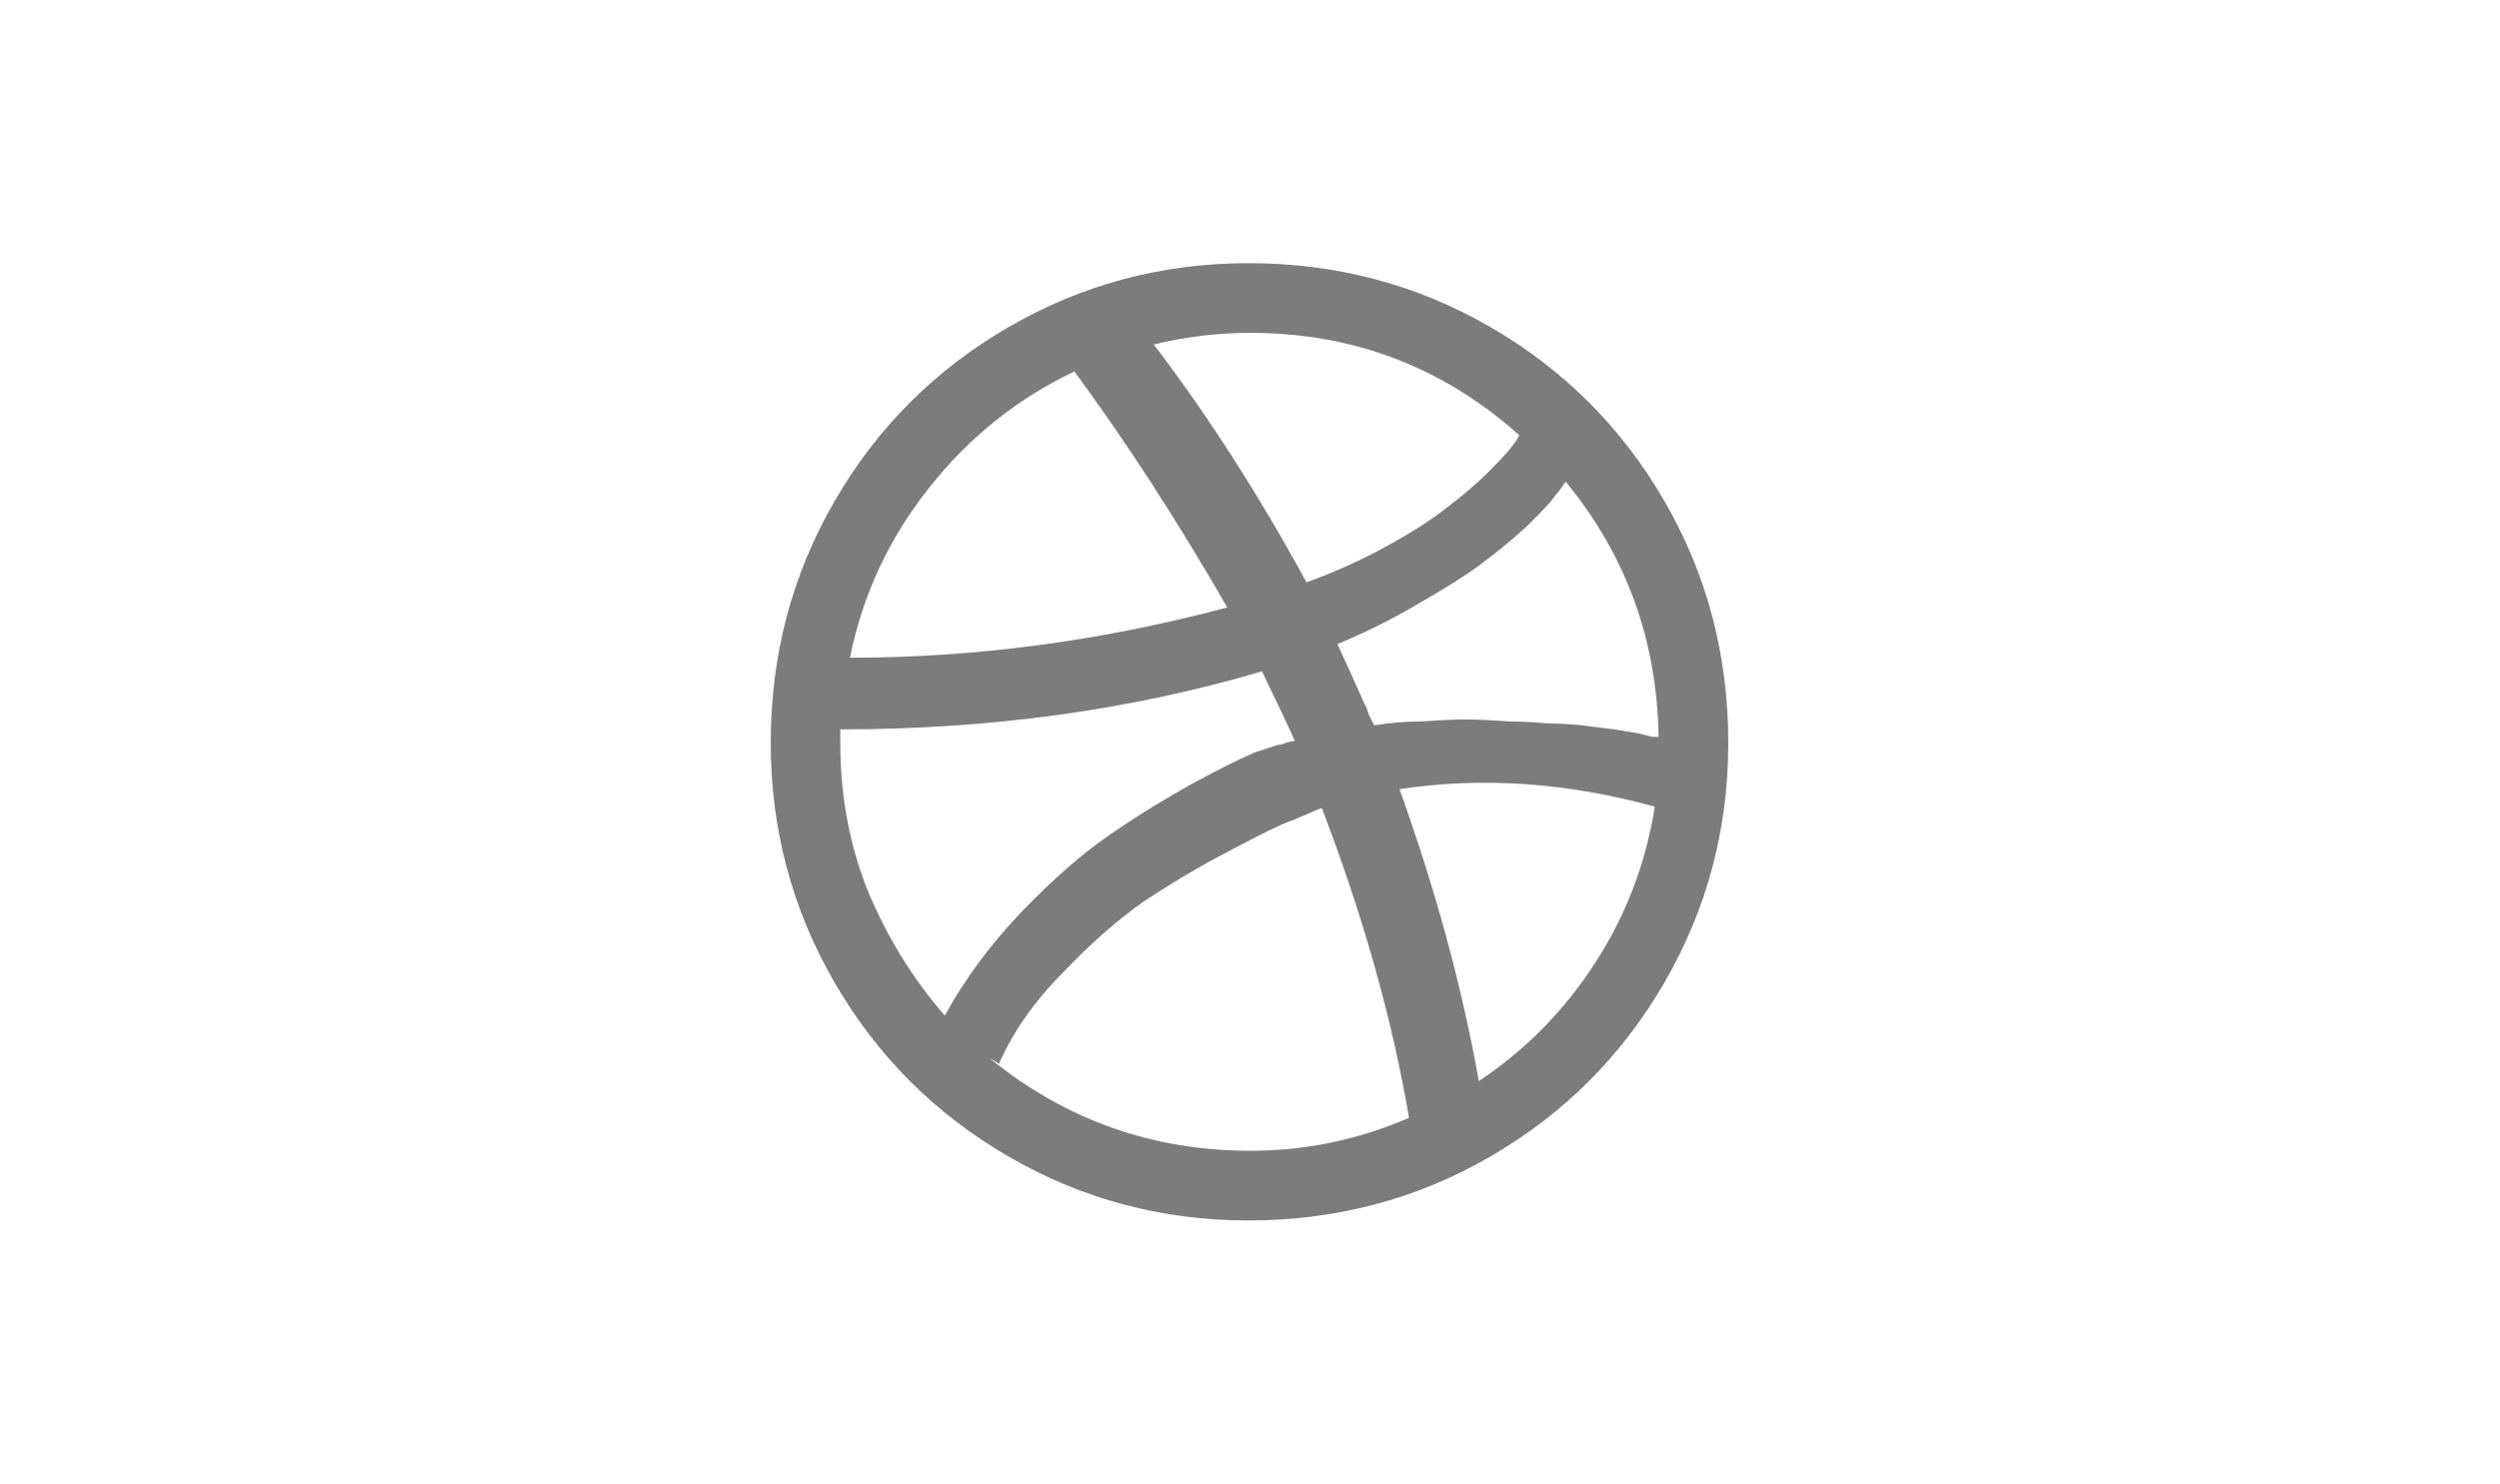
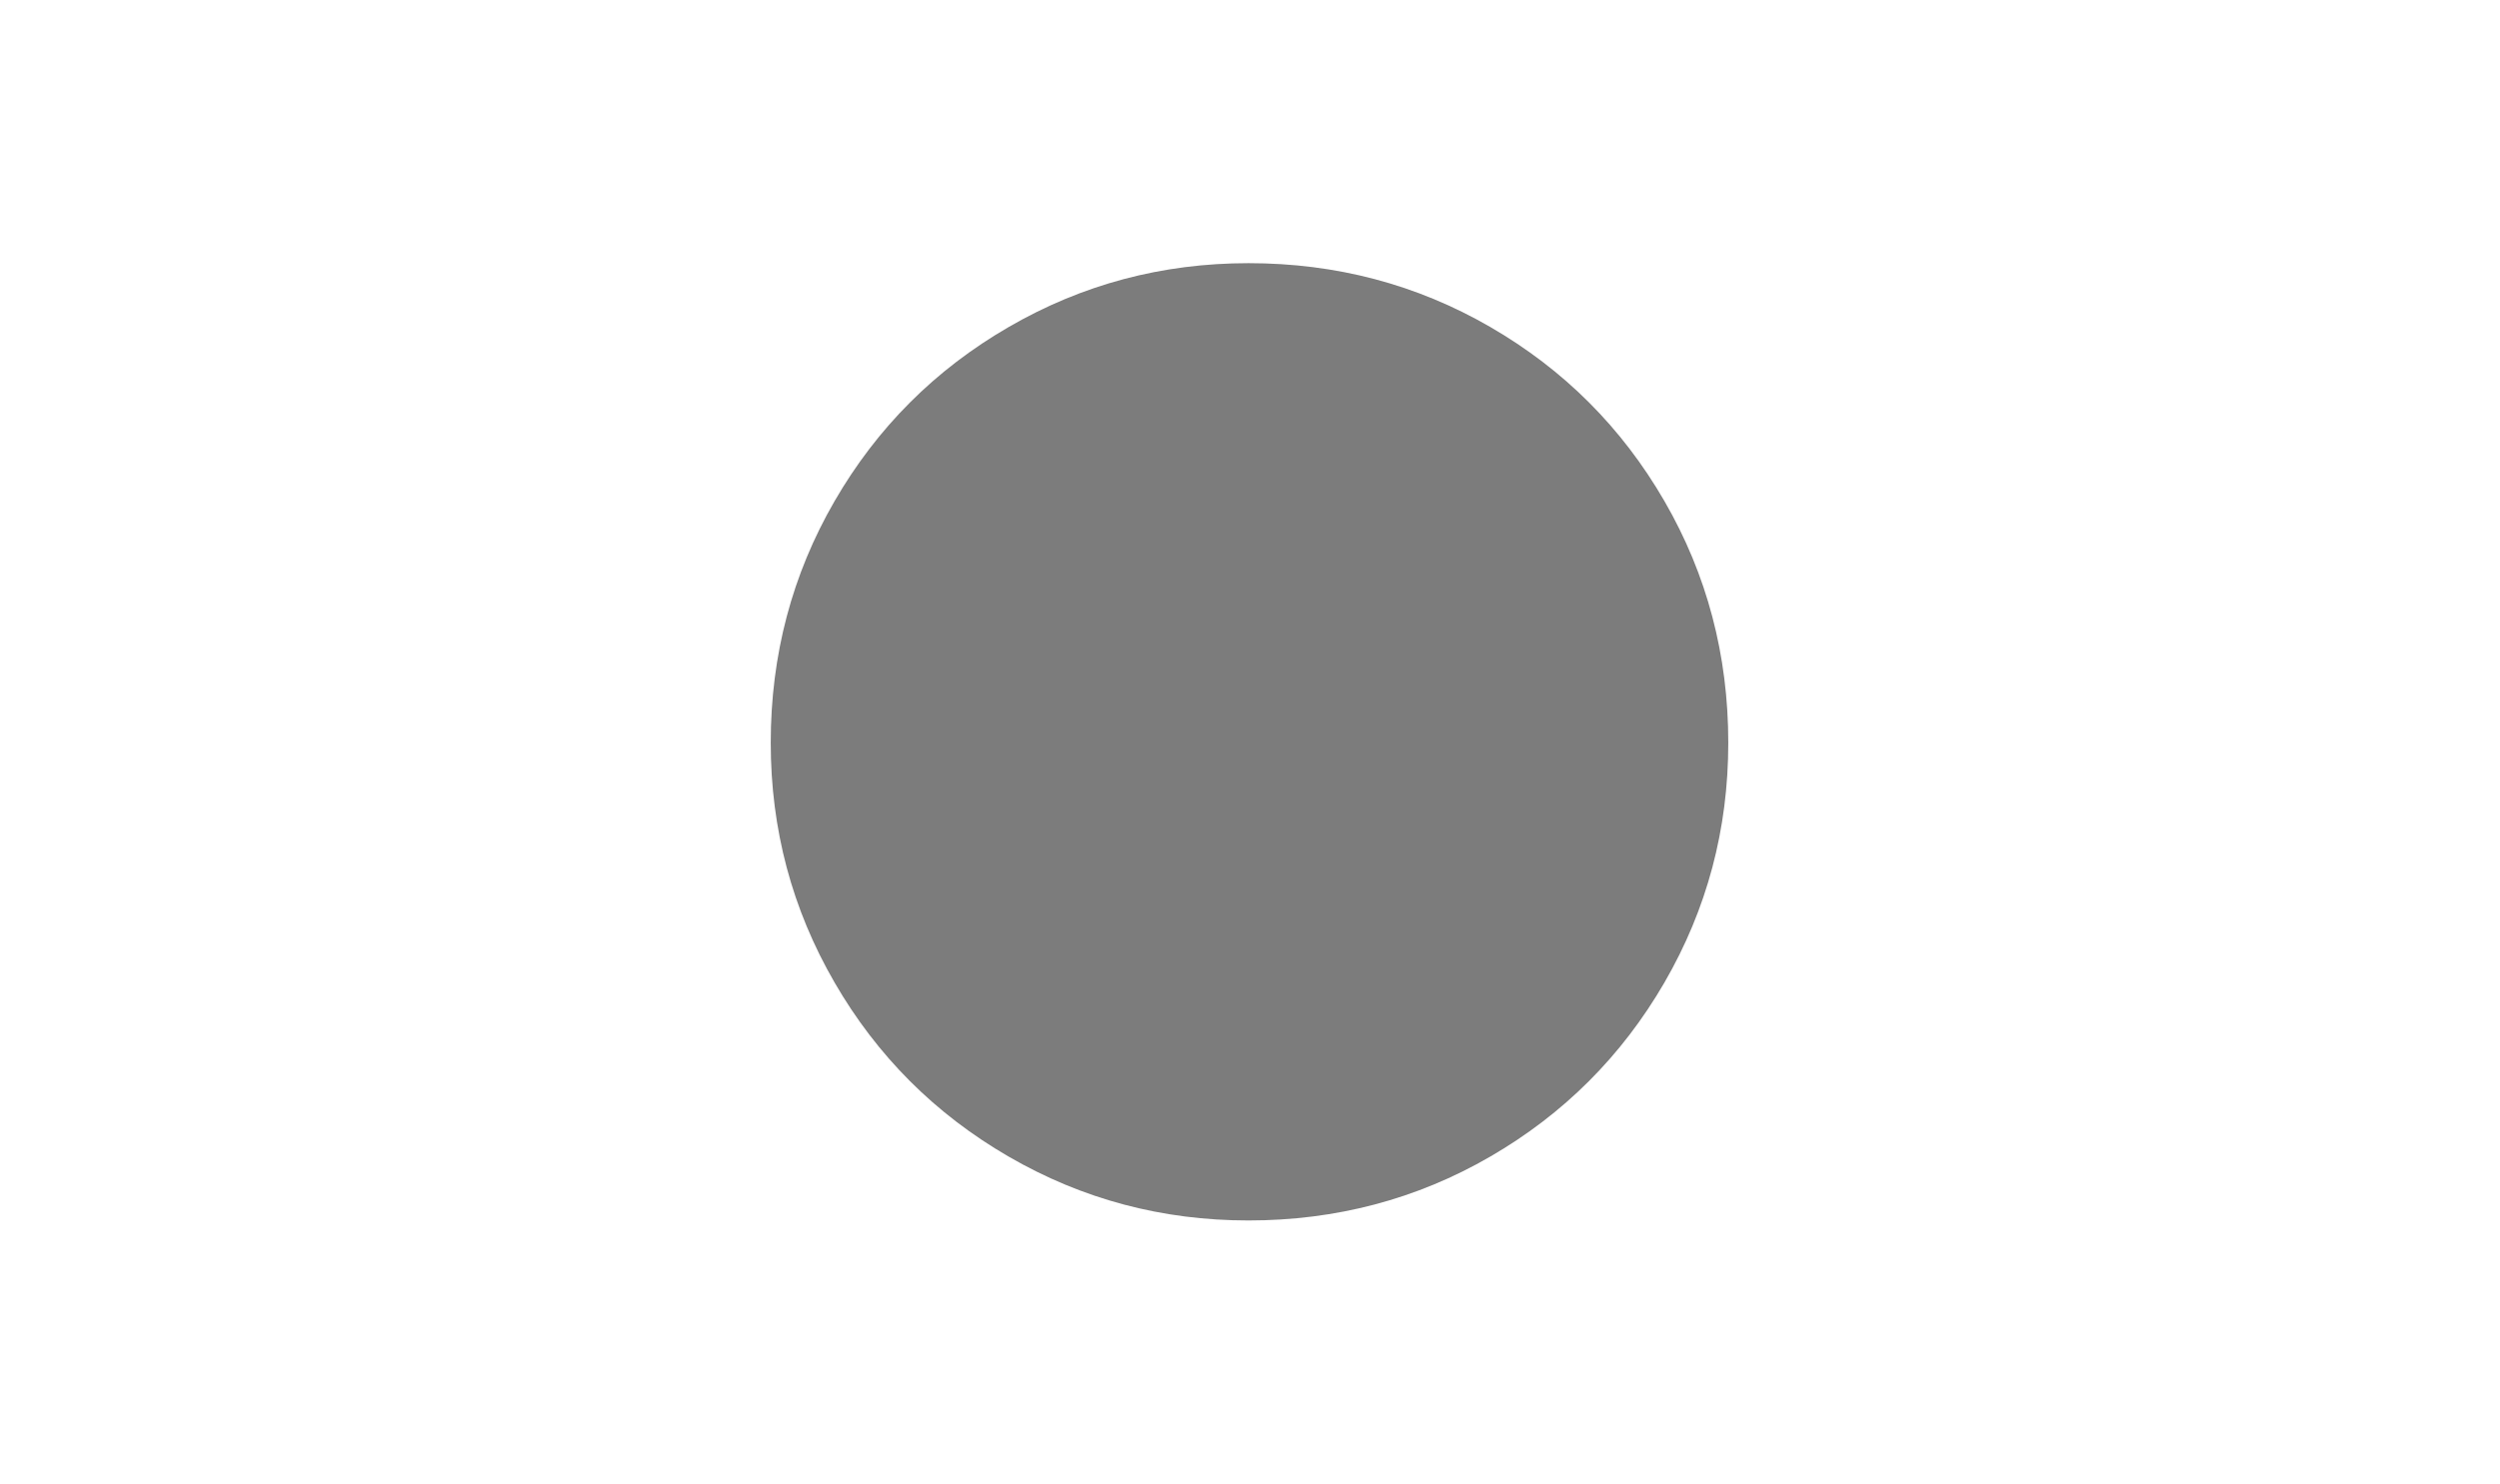
<svg xmlns="http://www.w3.org/2000/svg" width="261" height="155" viewBox="0 0 69.056 41.01" version="1.1" id="svg17433">
  <defs id="defs17427" />
  <g id="layer1" transform="translate(0,-255.9896)">
    <g transform="matrix(12.92929,0,0,12.92929,-2931.947,-5368.729)" id="g6479" style="fill:#000000;fill-opacity:0.515">
      <g id="use6477" transform="matrix(0.2645833,0,0,0.2645833,228.4151,437.4765)" style="fill:#000000;fill-opacity:0.515">
-         <path id="path17988" d="M 5.156,-0.188 C 5.02,-0.988 4.785,-1.82 4.453,-2.688 H 4.438 c -0.055,0.023 -0.125,0.055 -0.219,0.094 -0.094,0.031 -0.266,0.117 -0.516,0.25 -0.242,0.125 -0.469,0.262 -0.688,0.406 -0.211,0.148 -0.43,0.34 -0.656,0.578 C 2.129,-1.129 1.957,-0.883 1.844,-0.625 L 1.766,-0.672 c 0.613,0.5 1.316,0.75 2.109,0.75 0.438,0 0.863,-0.086 1.281,-0.266 z M 4.234,-3.234 c -0.074,-0.164 -0.164,-0.352 -0.266,-0.562 -1.055,0.312 -2.188,0.469 -3.406,0.469 0,0.023 0,0.059 0,0.109 0,0.418 0.07,0.812 0.219,1.188 0.156,0.375 0.363,0.715 0.625,1.016 0.164,-0.301 0.375,-0.582 0.625,-0.844 0.25,-0.258 0.488,-0.469 0.719,-0.625 0.227,-0.156 0.445,-0.289 0.656,-0.406 0.207,-0.113 0.375,-0.195 0.5,-0.25 l 0.188,-0.062 c 0.02,0 0.039,-0.004 0.062,-0.016 0.031,-0.008 0.055,-0.016 0.078,-0.016 z M 3.688,-4.312 C 3.281,-5.02 2.867,-5.656 2.453,-6.219 1.992,-6 1.602,-5.688 1.281,-5.281 c -0.324,0.406 -0.539,0.867 -0.641,1.375 1.008,0 2.023,-0.133 3.047,-0.406 z m 3.453,1.609 c -0.711,-0.195 -1.398,-0.242 -2.062,-0.141 0.289,0.805 0.504,1.59 0.641,2.359 0.375,-0.25 0.688,-0.566 0.938,-0.953 0.25,-0.383 0.41,-0.805 0.484,-1.266 z M 3.078,-6.438 c 0,0 -0.008,0 -0.016,0 0.008,0 0.016,0 0.016,0 z m 2.969,0.734 C 5.43,-6.254 4.707,-6.531 3.875,-6.531 c -0.262,0 -0.523,0.031 -0.781,0.094 0.438,0.574 0.848,1.215 1.234,1.922 0.227,-0.082 0.445,-0.18 0.656,-0.297 0.207,-0.113 0.367,-0.219 0.484,-0.312 0.125,-0.094 0.234,-0.188 0.328,-0.281 0.102,-0.102 0.164,-0.172 0.188,-0.203 0.031,-0.039 0.051,-0.07 0.062,-0.094 z m 1.125,2.438 c -0.012,-0.781 -0.262,-1.469 -0.75,-2.062 -0.031,0.043 -0.062,0.086 -0.094,0.125 -0.031,0.043 -0.105,0.121 -0.219,0.234 C 5.992,-4.863 5.875,-4.766 5.75,-4.672 5.625,-4.578 5.453,-4.469 5.234,-4.344 c -0.211,0.125 -0.43,0.234 -0.656,0.328 0.082,0.18 0.156,0.34 0.219,0.484 0.008,0.012 0.02,0.039 0.031,0.078 0.02,0.043 0.035,0.074 0.047,0.094 0.125,-0.02 0.25,-0.031 0.375,-0.031 0.125,-0.008 0.242,-0.016 0.359,-0.016 0.125,0 0.242,0.008 0.359,0.016 0.113,0 0.219,0.008 0.312,0.016 0.102,0 0.195,0.008 0.281,0.016 0.094,0.012 0.176,0.023 0.25,0.031 0.07,0.012 0.133,0.023 0.188,0.031 0.051,0.012 0.094,0.023 0.125,0.031 z m 0.047,-1.906 c 0.344,0.594 0.516,1.246 0.516,1.953 0,0.699 -0.172,1.344 -0.516,1.938 C 6.875,-0.688 6.406,-0.219 5.812,0.125 5.219,0.469 4.566,0.641 3.859,0.641 3.16,0.641 2.516,0.469 1.922,0.125 1.328,-0.219 0.859,-0.688 0.516,-1.281 0.172,-1.875 0,-2.52 0,-3.219 c 0,-0.707 0.172,-1.359 0.516,-1.953 0.344,-0.594 0.812,-1.062 1.406,-1.406 0.594,-0.344 1.238,-0.516 1.938,-0.516 0.707,0 1.359,0.172 1.953,0.516 0.594,0.344 1.062,0.812 1.406,1.406 z m 0,0" style="fill:#000000;fill-opacity:0.515;stroke:none" />
+         <path id="path17988" d="m 7.219,-5.172 c 0.344,0.594 0.516,1.246 0.516,1.953 0,0.699 -0.172,1.344 -0.516,1.938 C 6.875,-0.688 6.406,-0.219 5.812,0.125 5.219,0.469 4.566,0.641 3.859,0.641 3.16,0.641 2.516,0.469 1.922,0.125 1.328,-0.219 0.859,-0.688 0.516,-1.281 0.172,-1.875 0,-2.52 0,-3.219 c 0,-0.707 0.172,-1.359 0.516,-1.953 0.344,-0.594 0.812,-1.062 1.406,-1.406 0.594,-0.344 1.238,-0.516 1.938,-0.516 0.707,0 1.359,0.172 1.953,0.516 0.594,0.344 1.062,0.812 1.406,1.406 z" style="fill:#000000;fill-opacity:0.515;stroke:none" />
      </g>
    </g>
  </g>
</svg>
